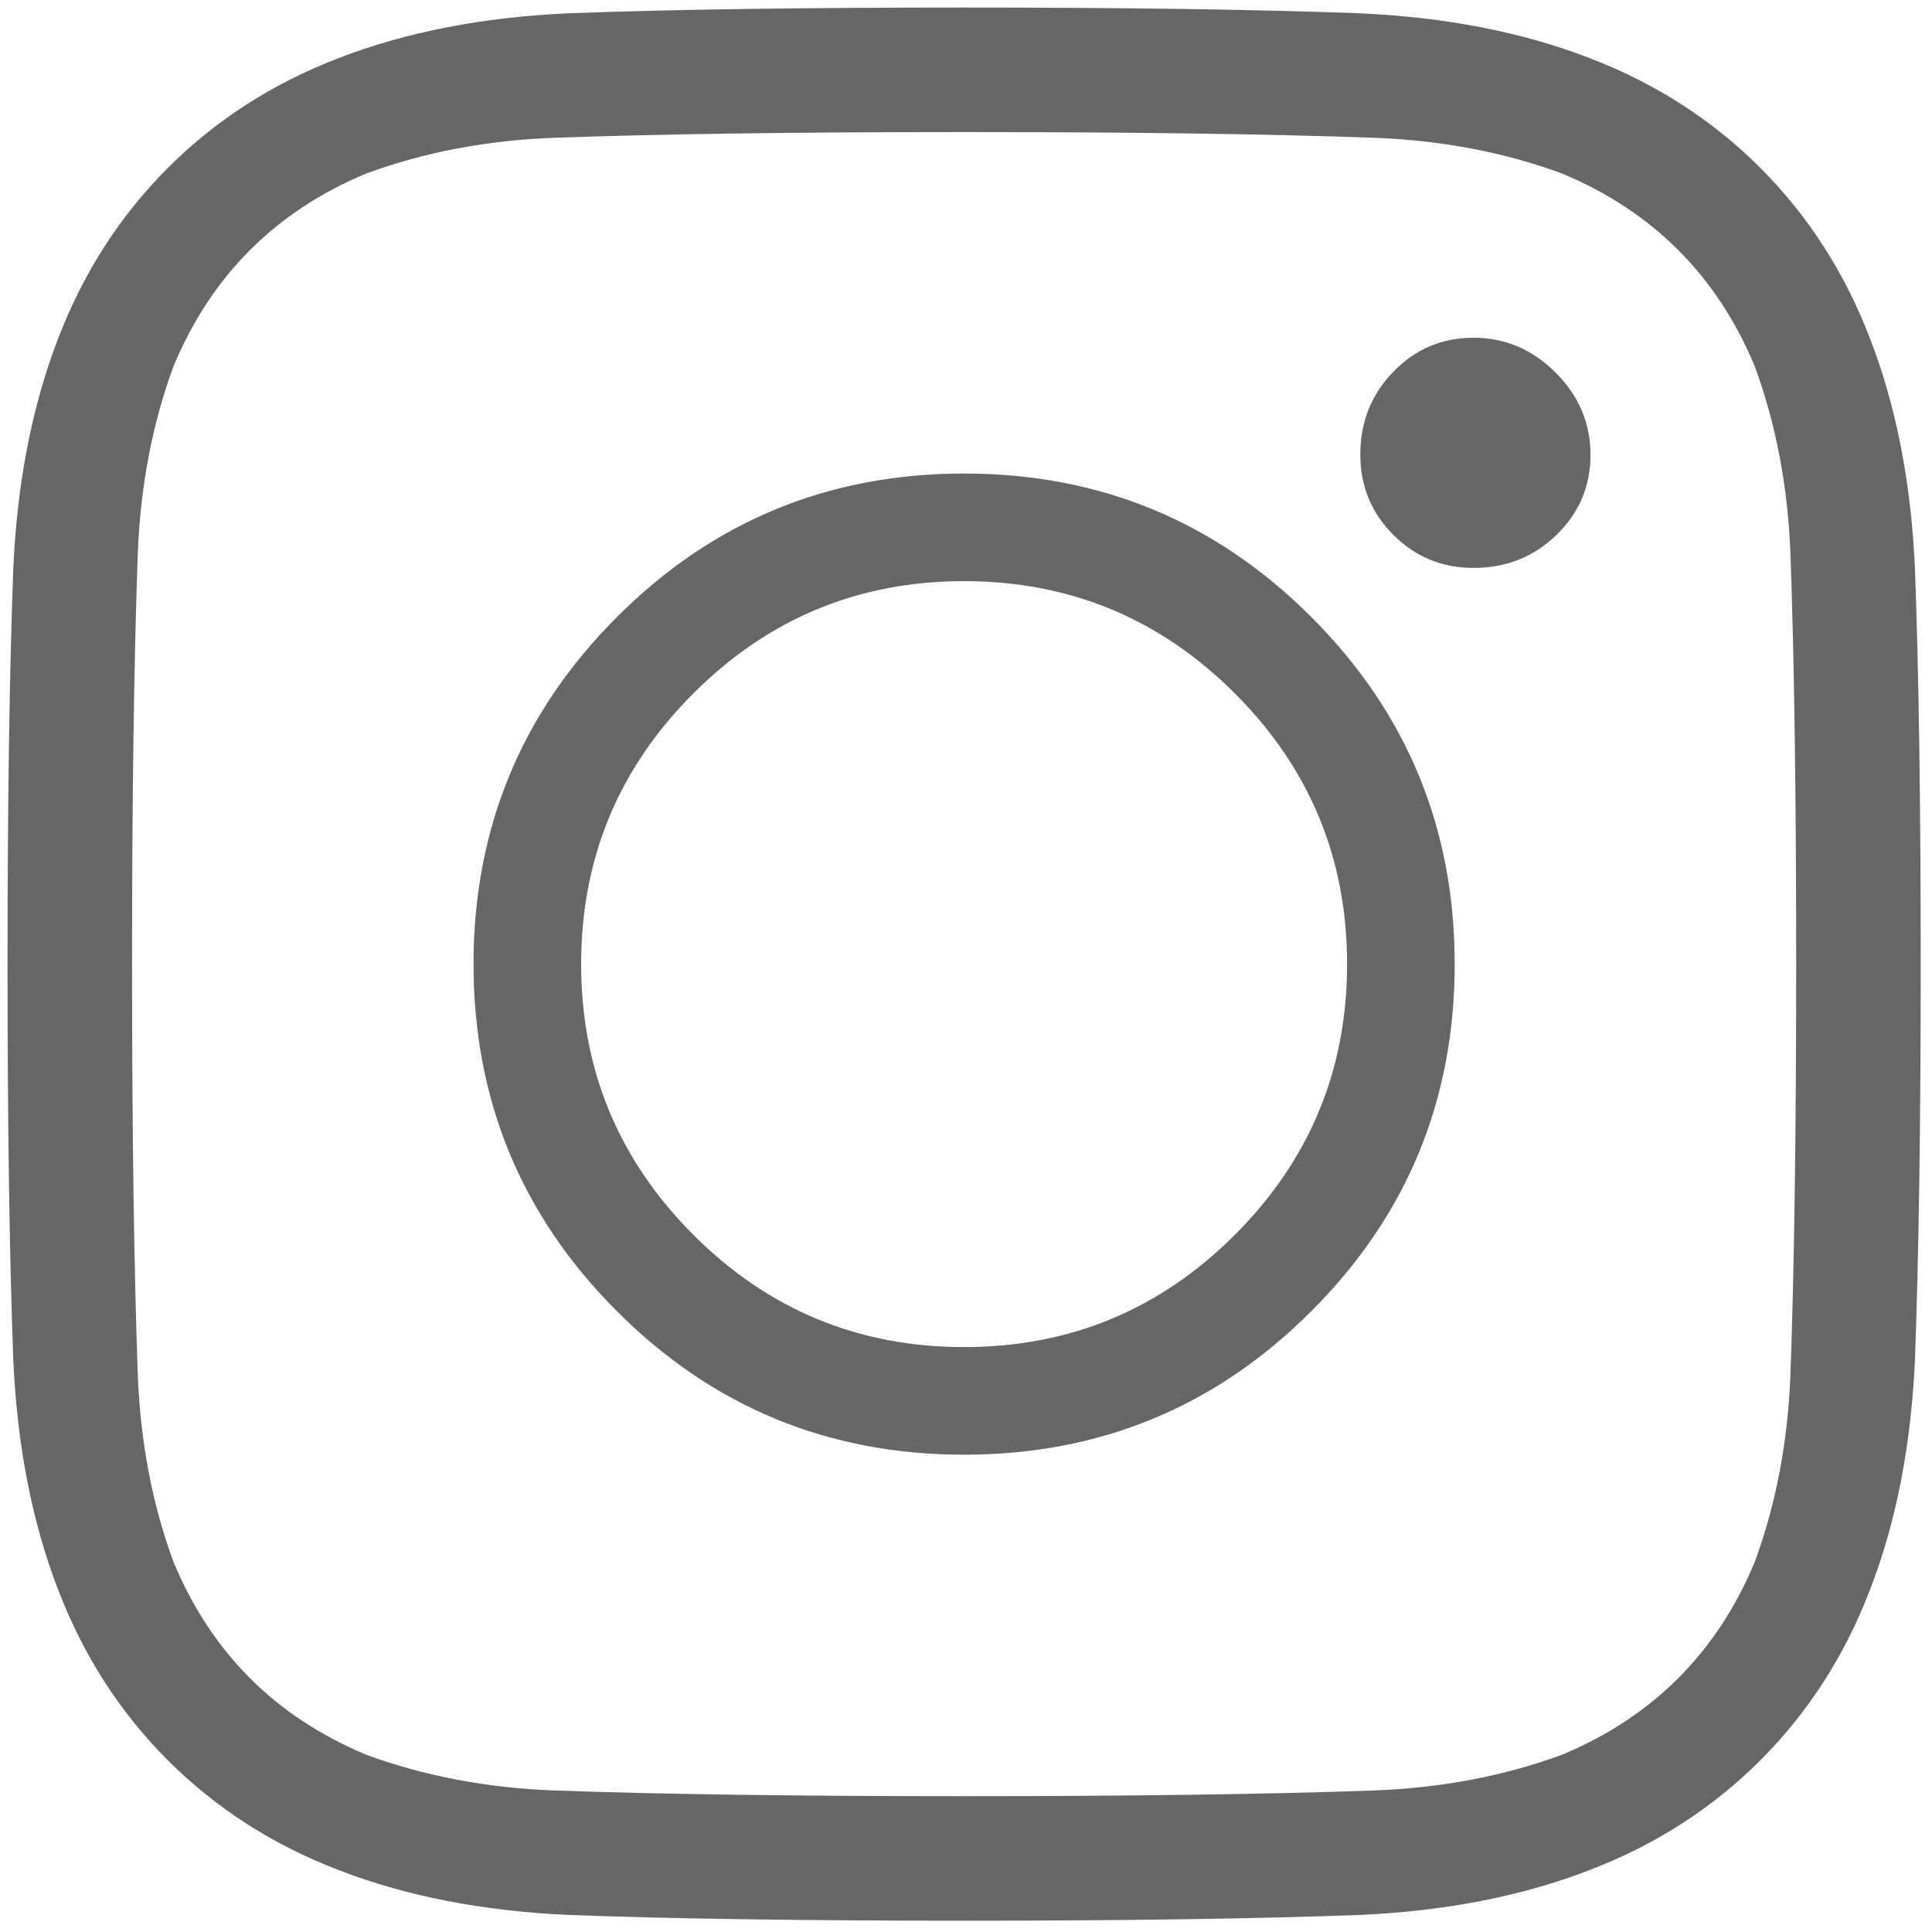
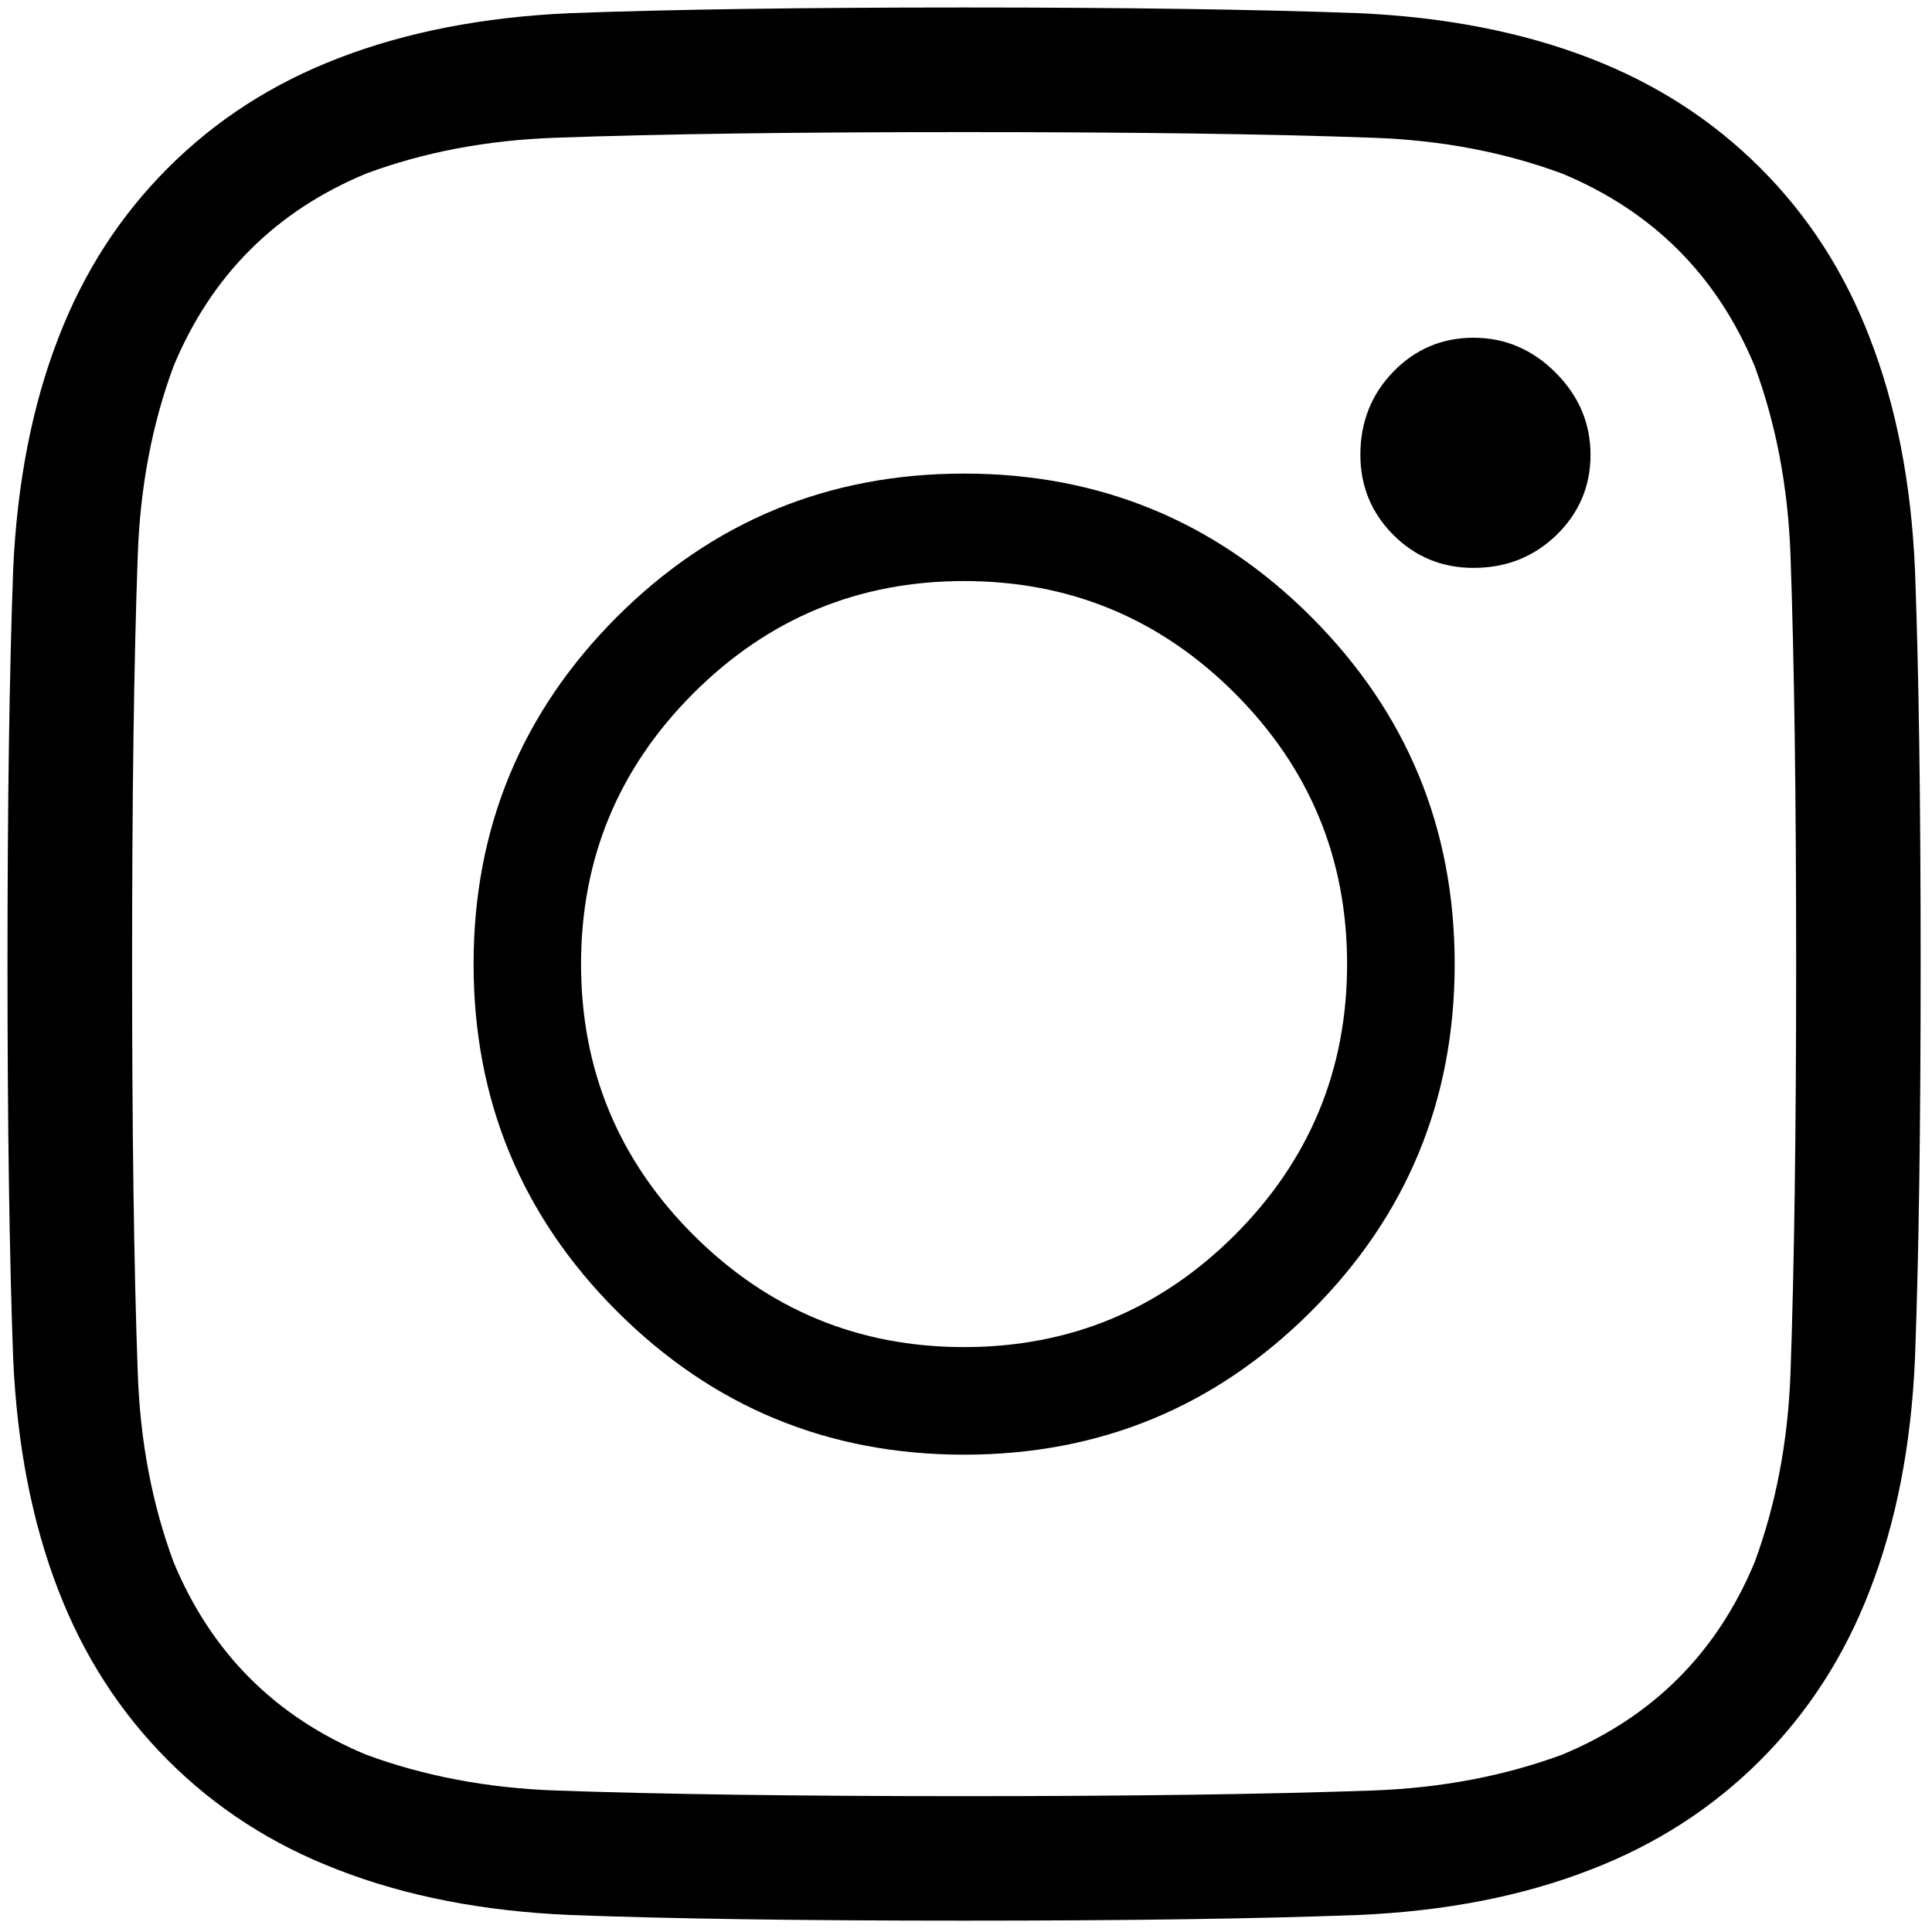
- <svg xmlns="http://www.w3.org/2000/svg" width="20" height="20" viewBox="0 0 20 20" fill="none">
-   <path d="M9.98 0.078C11.647 0.078 13.008 0.098 14.062 0.137C14.961 0.176 15.762 0.332 16.465 0.605C17.142 0.866 17.728 1.243 18.223 1.738C18.717 2.233 19.095 2.819 19.355 3.496C19.629 4.199 19.785 5 19.824 5.898C19.863 6.953 19.883 8.314 19.883 9.98C19.883 11.647 19.863 13.008 19.824 14.062C19.785 14.961 19.629 15.762 19.355 16.465C19.095 17.142 18.717 17.728 18.223 18.223C17.728 18.717 17.142 19.095 16.465 19.355C15.762 19.629 14.961 19.785 14.062 19.824C13.008 19.863 11.647 19.883 9.98 19.883C8.314 19.883 6.953 19.863 5.898 19.824C5 19.785 4.199 19.629 3.496 19.355C2.819 19.095 2.233 18.717 1.738 18.223C1.243 17.728 0.866 17.142 0.605 16.465C0.332 15.762 0.176 14.961 0.137 14.062C0.098 13.008 0.078 11.647 0.078 9.98C0.078 8.314 0.098 6.953 0.137 5.898C0.176 5 0.332 4.199 0.605 3.496C0.866 2.819 1.243 2.233 1.738 1.738C2.233 1.243 2.819 0.866 3.496 0.605C4.199 0.332 5 0.176 5.898 0.137C6.953 0.098 8.314 0.078 9.98 0.078ZM9.98 1.367C8.249 1.367 6.836 1.387 5.742 1.426C5.039 1.452 4.388 1.576 3.789 1.797C2.852 2.188 2.188 2.852 1.797 3.789C1.576 4.388 1.452 5.039 1.426 5.742C1.387 6.836 1.367 8.249 1.367 9.98C1.367 11.712 1.387 13.125 1.426 14.219C1.452 14.922 1.576 15.573 1.797 16.172C2.188 17.109 2.852 17.773 3.789 18.164C4.388 18.385 5.039 18.509 5.742 18.535C6.836 18.574 8.249 18.594 9.98 18.594C11.712 18.594 13.125 18.574 14.219 18.535C14.922 18.509 15.573 18.385 16.172 18.164C17.109 17.773 17.773 17.109 18.164 16.172C18.385 15.573 18.509 14.922 18.535 14.219C18.574 13.125 18.594 11.712 18.594 9.98C18.594 8.249 18.574 6.836 18.535 5.742C18.509 5.039 18.385 4.388 18.164 3.789C17.773 2.852 17.109 2.188 16.172 1.797C15.573 1.576 14.922 1.452 14.219 1.426C13.125 1.387 11.712 1.367 9.98 1.367ZM9.98 13.945C11.074 13.945 12.008 13.558 12.783 12.783C13.558 12.008 13.945 11.074 13.945 9.98C13.945 8.887 13.558 7.952 12.783 7.178C12.008 6.403 11.074 6.016 9.98 6.016C8.887 6.016 7.952 6.403 7.178 7.178C6.403 7.952 6.016 8.887 6.016 9.98C6.016 11.074 6.403 12.008 7.178 12.783C7.952 13.558 8.887 13.945 9.98 13.945ZM9.98 4.902C11.387 4.902 12.585 5.397 13.574 6.387C14.564 7.376 15.059 8.574 15.059 9.98C15.059 11.387 14.564 12.585 13.574 13.574C12.585 14.564 11.387 15.059 9.98 15.059C8.574 15.059 7.376 14.564 6.387 13.574C5.397 12.585 4.902 11.387 4.902 9.98C4.902 8.574 5.397 7.376 6.387 6.387C7.376 5.397 8.574 4.902 9.98 4.902ZM16.465 4.707C16.465 5.033 16.348 5.309 16.113 5.537C15.879 5.765 15.592 5.879 15.254 5.879C14.928 5.879 14.652 5.765 14.424 5.537C14.196 5.309 14.082 5.033 14.082 4.707C14.082 4.368 14.196 4.082 14.424 3.848C14.652 3.613 14.928 3.496 15.254 3.496C15.579 3.496 15.863 3.617 16.104 3.857C16.344 4.098 16.465 4.382 16.465 4.707Z" fill="#666666" />
+ <svg xmlns="http://www.w3.org/2000/svg" width="16" height="16" viewBox="0 0 16 16" fill="none">
+   <path d="M7.984 0.062C9.318 0.062 10.406 0.078 11.25 0.109C11.969 0.141 12.609 0.266 13.172 0.484C13.713 0.693 14.182 0.995 14.578 1.391C14.974 1.786 15.276 2.255 15.484 2.797C15.703 3.359 15.828 4 15.859 4.719C15.891 5.562 15.906 6.651 15.906 7.984C15.906 9.318 15.891 10.406 15.859 11.25C15.828 11.969 15.703 12.609 15.484 13.172C15.276 13.713 14.974 14.182 14.578 14.578C14.182 14.974 13.713 15.276 13.172 15.484C12.609 15.703 11.969 15.828 11.25 15.859C10.406 15.891 9.318 15.906 7.984 15.906C6.651 15.906 5.562 15.891 4.719 15.859C4 15.828 3.359 15.703 2.797 15.484C2.255 15.276 1.786 14.974 1.391 14.578C0.995 14.182 0.693 13.713 0.484 13.172C0.266 12.609 0.141 11.969 0.109 11.25C0.078 10.406 0.062 9.318 0.062 7.984C0.062 6.651 0.078 5.562 0.109 4.719C0.141 4 0.266 3.359 0.484 2.797C0.693 2.255 0.995 1.786 1.391 1.391C1.786 0.995 2.255 0.693 2.797 0.484C3.359 0.266 4 0.141 4.719 0.109C5.562 0.078 6.651 0.062 7.984 0.062ZM7.984 1.094C6.599 1.094 5.469 1.109 4.594 1.141C4.031 1.161 3.51 1.26 3.031 1.438C2.281 1.75 1.75 2.281 1.438 3.031C1.26 3.51 1.161 4.031 1.141 4.594C1.109 5.469 1.094 6.599 1.094 7.984C1.094 9.37 1.109 10.5 1.141 11.375C1.161 11.938 1.26 12.458 1.438 12.938C1.75 13.688 2.281 14.219 3.031 14.531C3.51 14.708 4.031 14.807 4.594 14.828C5.469 14.859 6.599 14.875 7.984 14.875C9.37 14.875 10.5 14.859 11.375 14.828C11.938 14.807 12.458 14.708 12.938 14.531C13.688 14.219 14.219 13.688 14.531 12.938C14.708 12.458 14.807 11.938 14.828 11.375C14.859 10.5 14.875 9.37 14.875 7.984C14.875 6.599 14.859 5.469 14.828 4.594C14.807 4.031 14.708 3.51 14.531 3.031C14.219 2.281 13.688 1.75 12.938 1.438C12.458 1.26 11.938 1.161 11.375 1.141C10.5 1.109 9.37 1.094 7.984 1.094ZM7.984 11.156C8.859 11.156 9.607 10.846 10.227 10.227C10.846 9.607 11.156 8.859 11.156 7.984C11.156 7.109 10.846 6.362 10.227 5.742C9.607 5.122 8.859 4.812 7.984 4.812C7.109 4.812 6.362 5.122 5.742 5.742C5.122 6.362 4.812 7.109 4.812 7.984C4.812 8.859 5.122 9.607 5.742 10.227C6.362 10.846 7.109 11.156 7.984 11.156ZM7.984 3.922C9.109 3.922 10.068 4.318 10.859 5.109C11.651 5.901 12.047 6.859 12.047 7.984C12.047 9.109 11.651 10.068 10.859 10.859C10.068 11.651 9.109 12.047 7.984 12.047C6.859 12.047 5.901 11.651 5.109 10.859C4.318 10.068 3.922 9.109 3.922 7.984C3.922 6.859 4.318 5.901 5.109 5.109C5.901 4.318 6.859 3.922 7.984 3.922ZM13.172 3.766C13.172 4.026 13.078 4.247 12.891 4.43C12.703 4.612 12.474 4.703 12.203 4.703C11.943 4.703 11.721 4.612 11.539 4.43C11.357 4.247 11.266 4.026 11.266 3.766C11.266 3.495 11.357 3.266 11.539 3.078C11.721 2.891 11.943 2.797 12.203 2.797C12.463 2.797 12.69 2.893 12.883 3.086C13.075 3.279 13.172 3.505 13.172 3.766Z" fill="currentColor" />
</svg>
